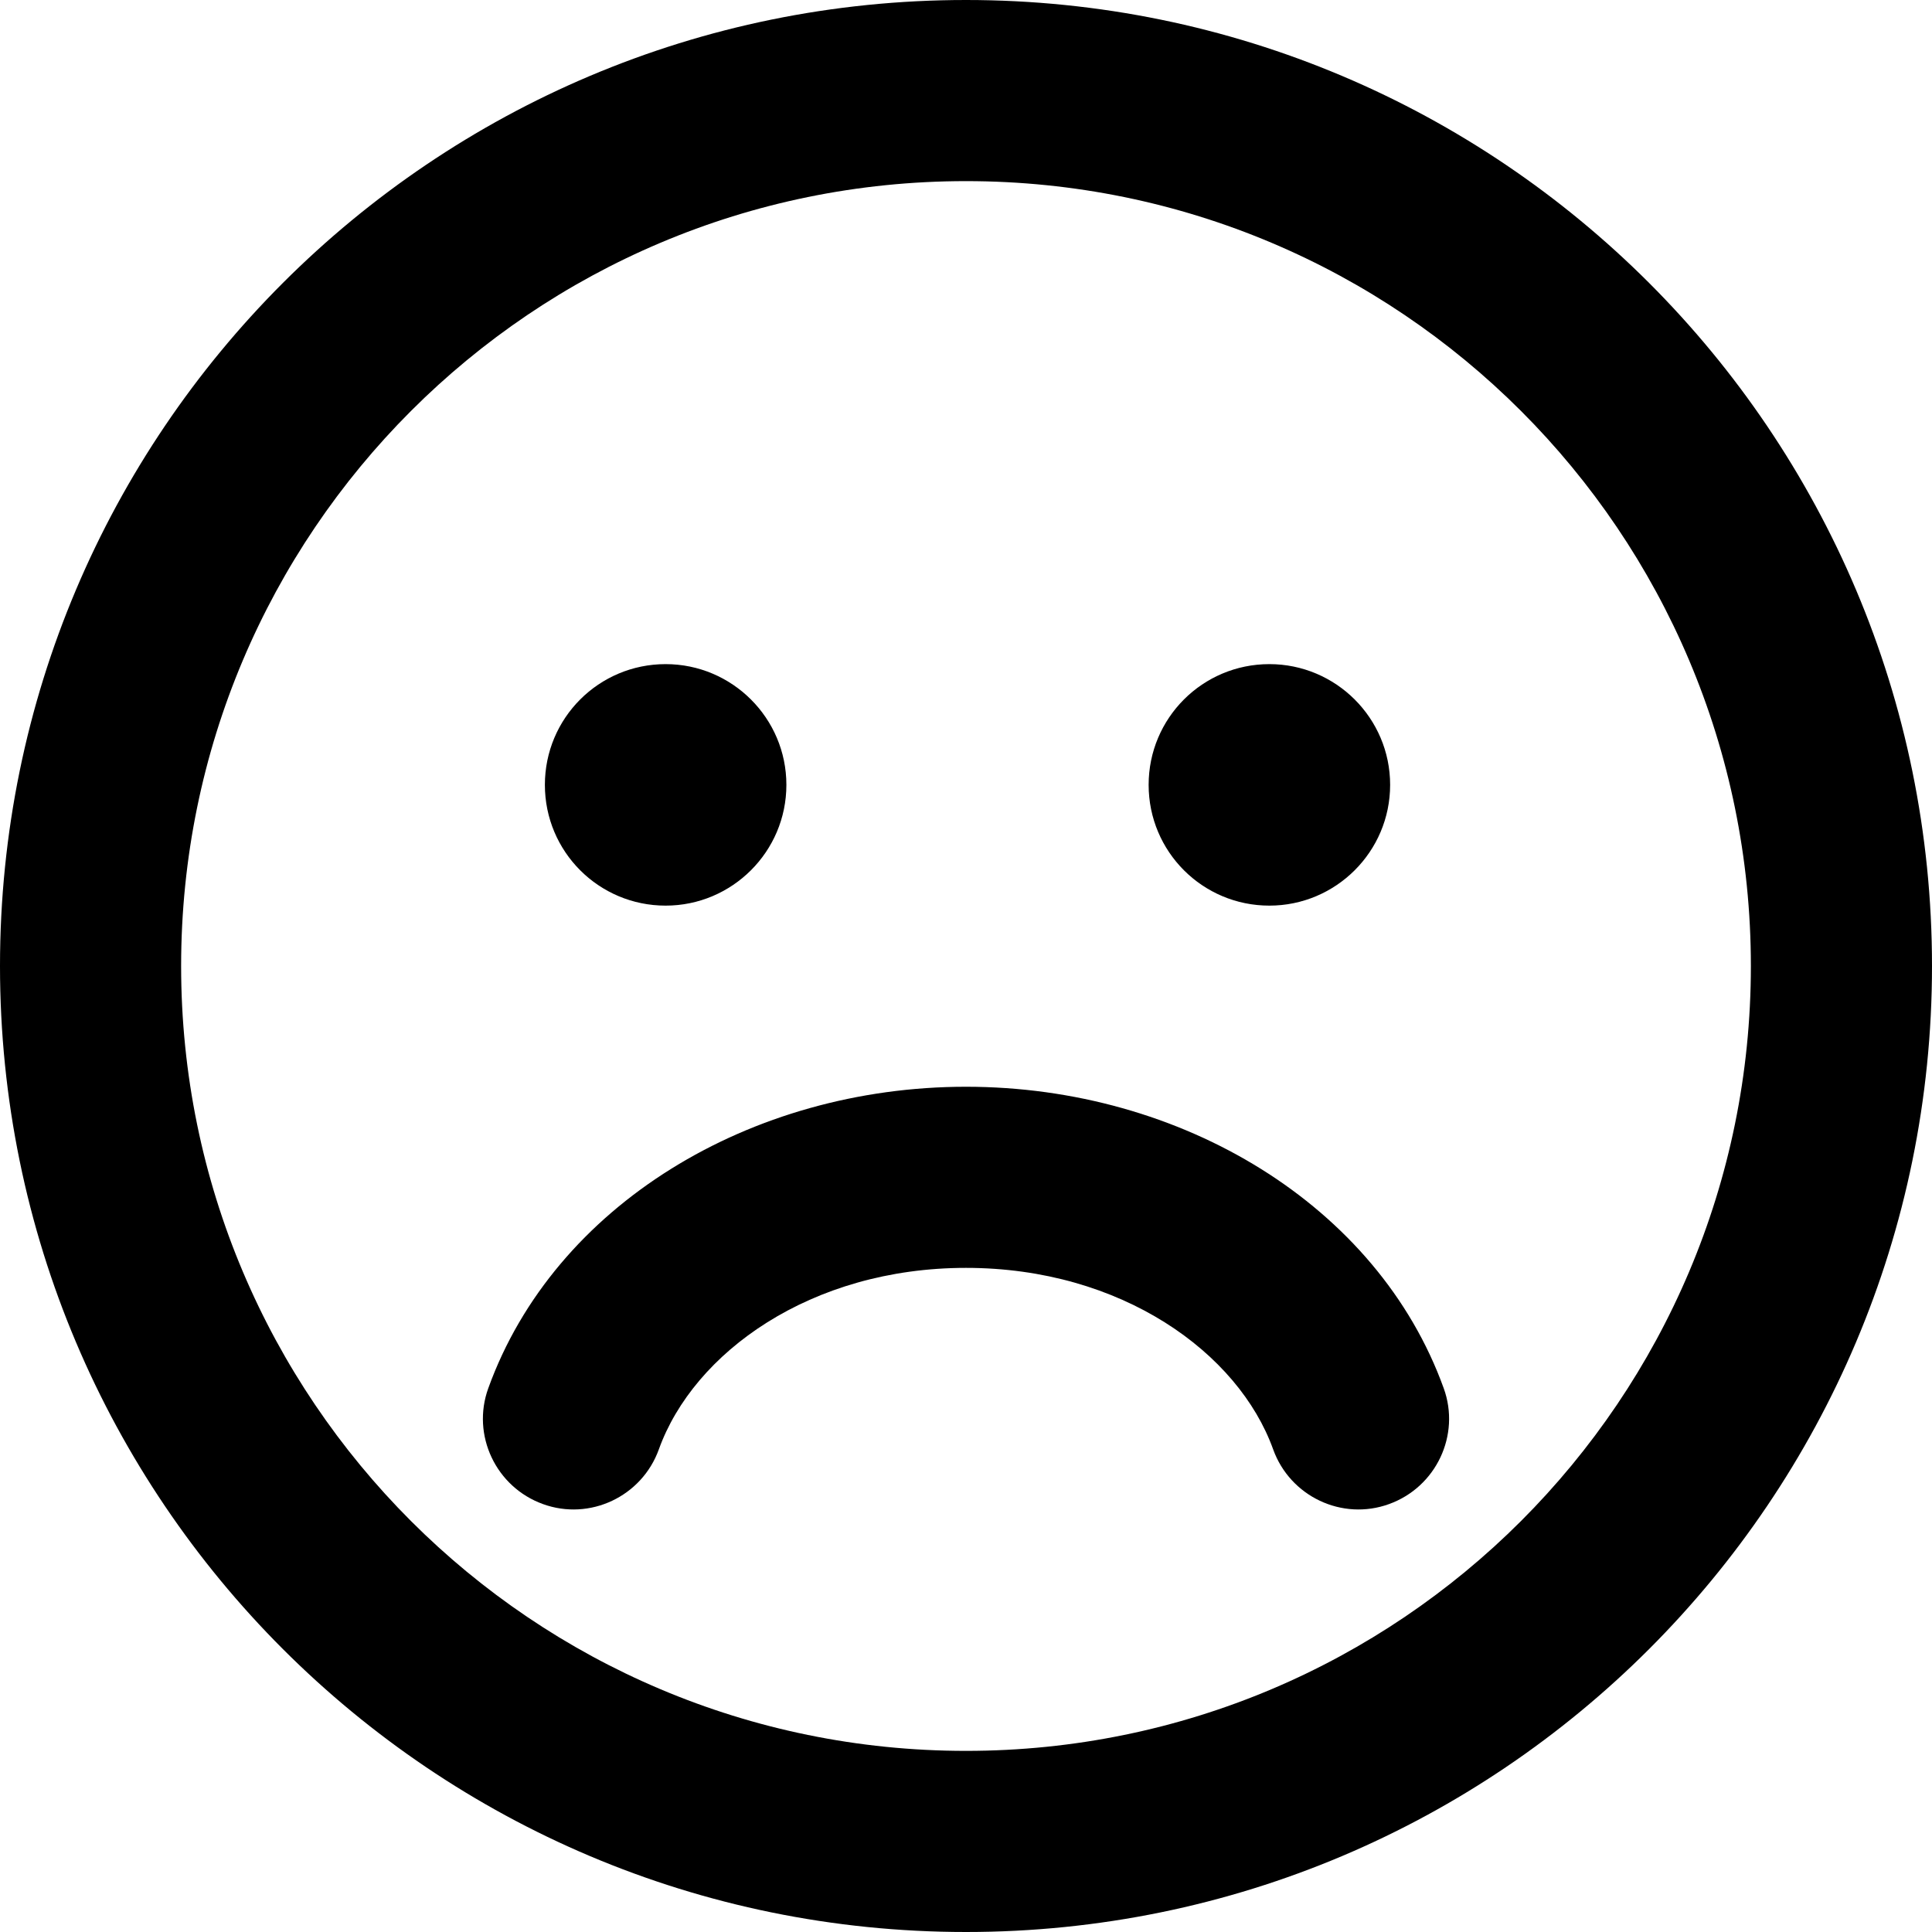
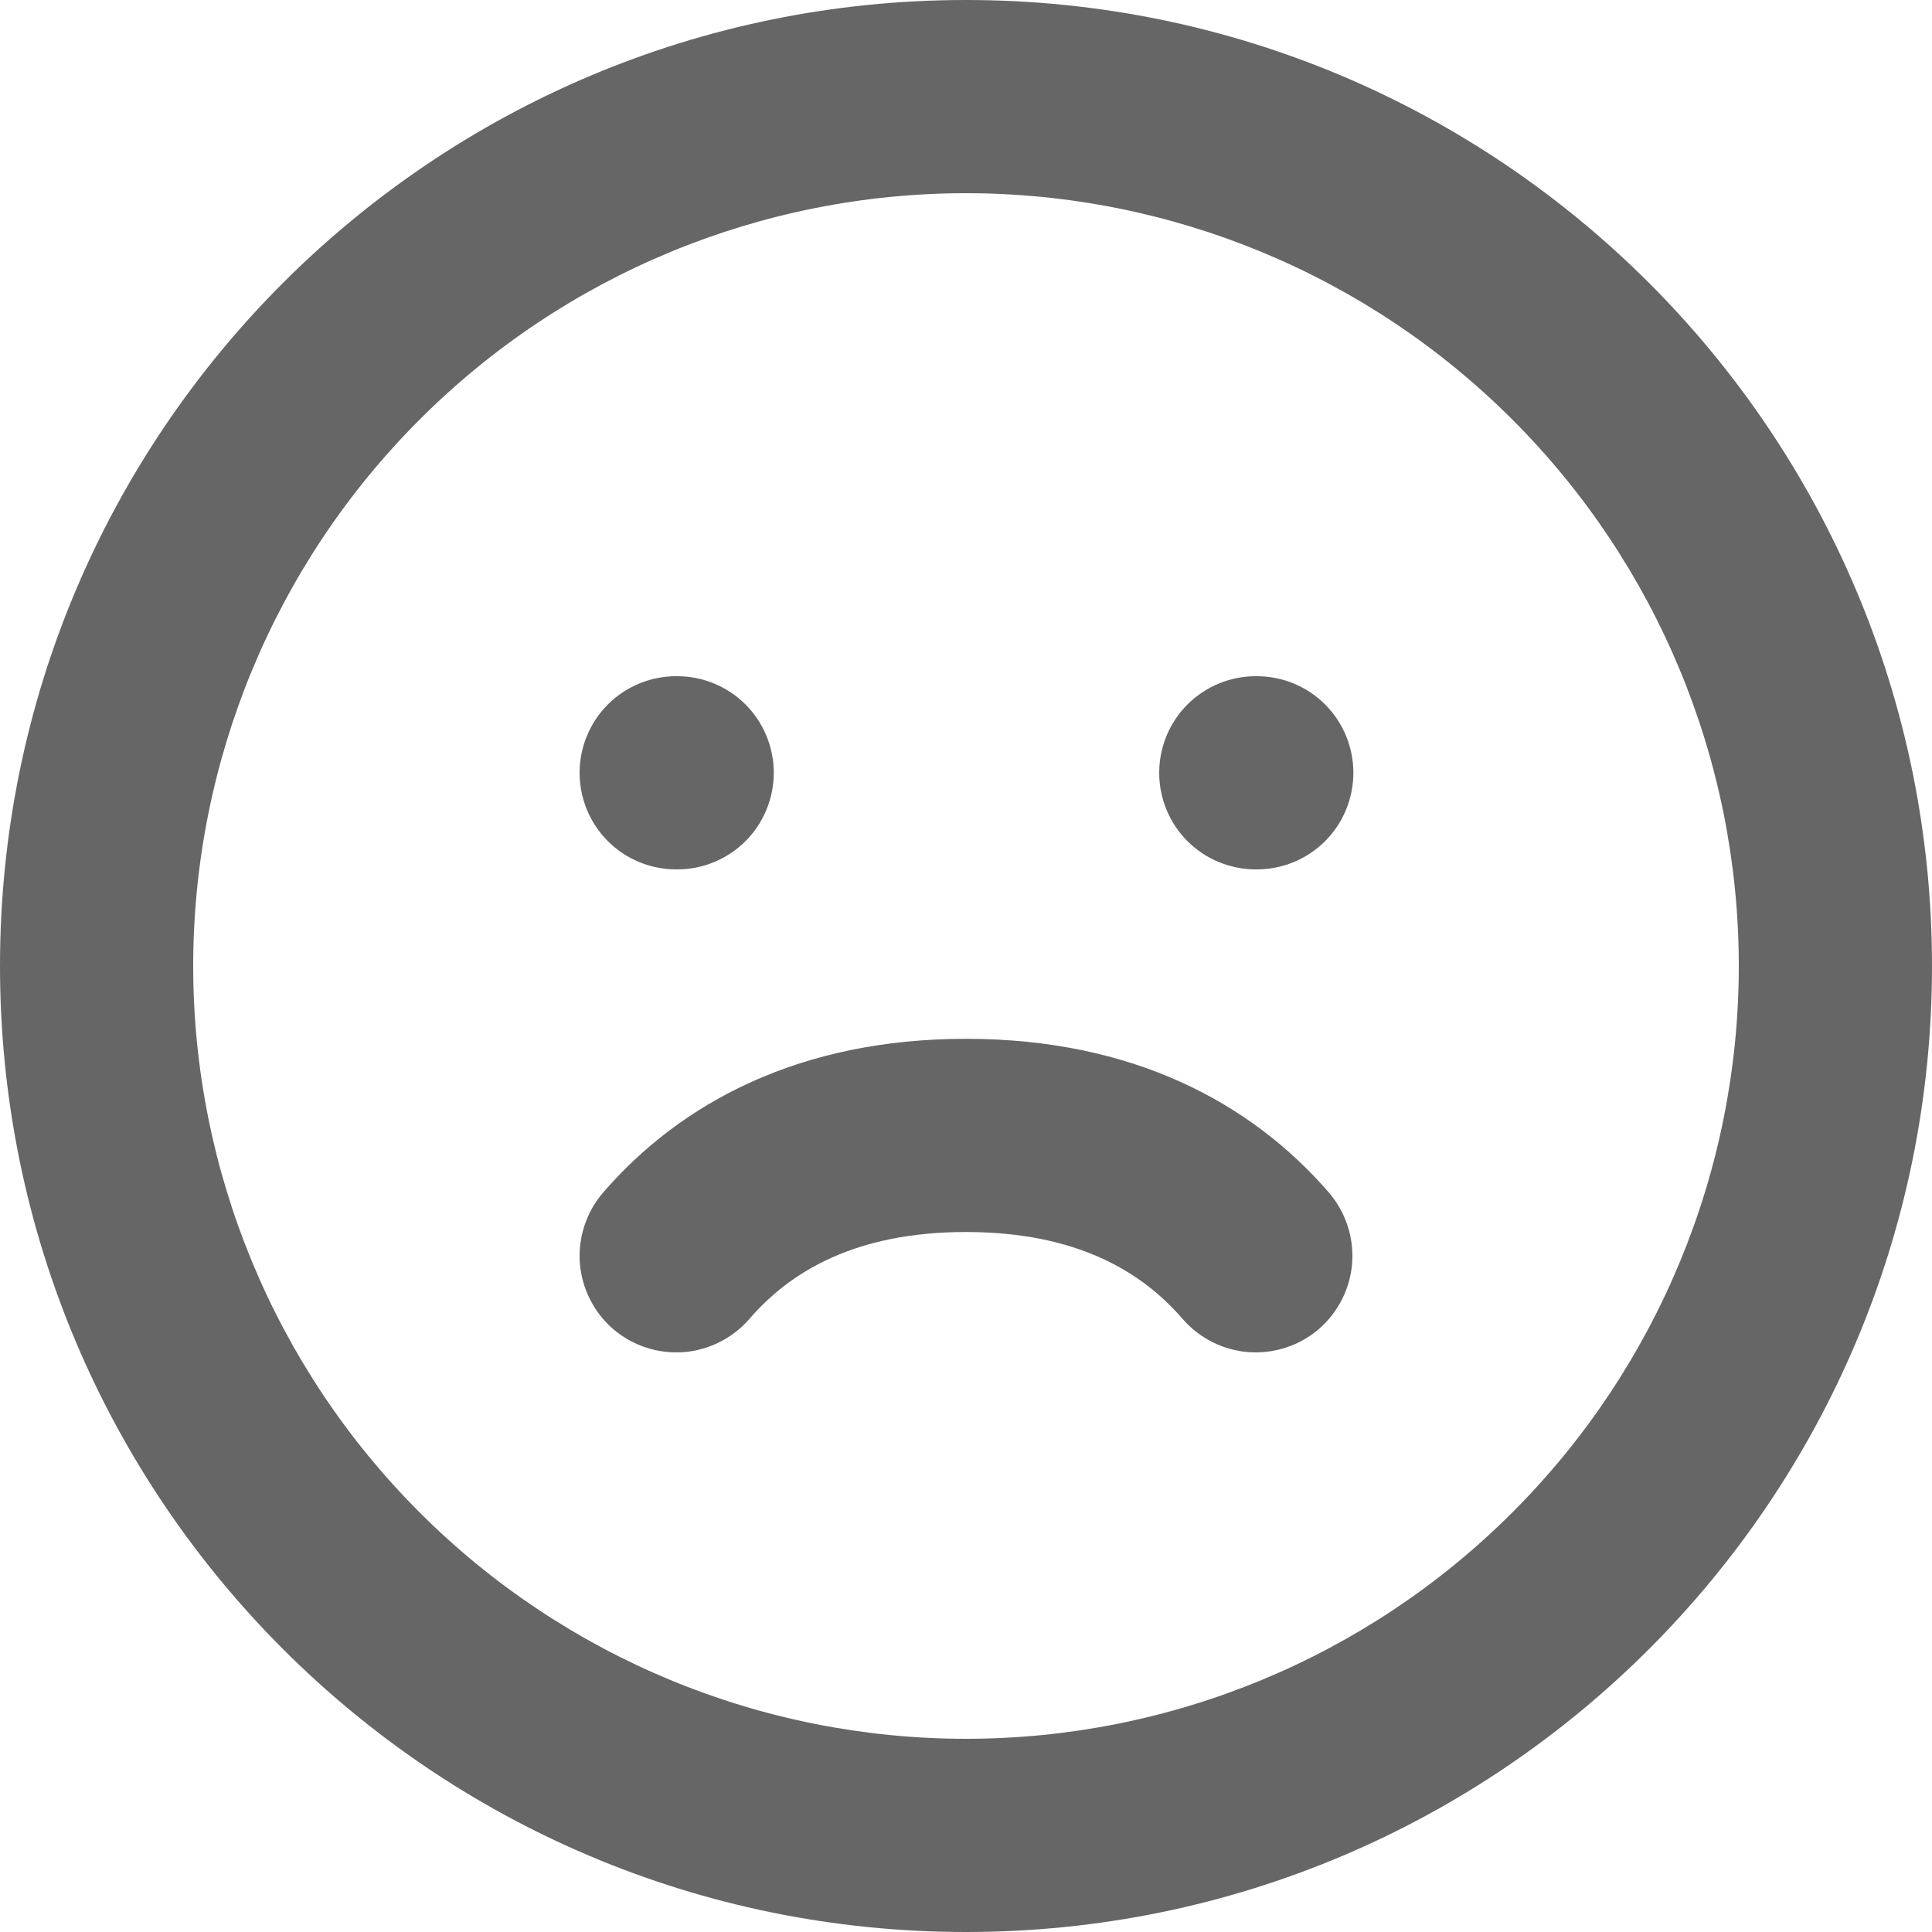
- <svg xmlns="http://www.w3.org/2000/svg" viewBox="0 0 512 512">
-   <path d="M143.9 398.6C131.4 394.1 124.9 380.3 129.4 367.9C146.9 319.4 198.9 288 256 288C313.1 288 365.1 319.4 382.6 367.9C387.1 380.3 380.6 394.1 368.1 398.6C355.7 403.1 341.9 396.6 337.4 384.1C328.2 358.5 297.2 336 256 336C214.8 336 183.8 358.5 174.6 384.1C170.1 396.6 156.3 403.1 143.9 398.6V398.6zM208.4 208C208.4 225.7 194 240 176.4 240C158.7 240 144.4 225.7 144.4 208C144.4 190.3 158.7 176 176.4 176C194 176 208.4 190.3 208.4 208zM304.4 208C304.4 190.3 318.7 176 336.4 176C354 176 368.4 190.3 368.4 208C368.4 225.7 354 240 336.4 240C318.7 240 304.4 225.7 304.4 208zM512 256C512 397.4 397.4 512 256 512C114.6 512 0 397.4 0 256C0 114.6 114.6 0 256 0C397.4 0 512 114.6 512 256zM256 48C141.1 48 48 141.1 48 256C48 370.9 141.1 464 256 464C370.9 464 464 370.9 464 256C464 141.1 370.9 48 256 48z" />
+ <svg xmlns="http://www.w3.org/2000/svg" width="16" height="16" viewBox="0 0 16 16" fill="none">
+   <path fill-rule="evenodd" clip-rule="evenodd" d="M1.6 8C1.6 6.303 2.274 4.675 3.475 3.475C4.675 2.274 6.303 1.6 8 1.6C9.697 1.6 11.325 2.274 12.525 3.475C13.726 4.675 14.4 6.303 14.4 8C14.4 9.697 13.726 11.325 12.525 12.525C11.325 13.726 9.697 14.4 8 14.4C6.303 14.4 4.675 13.726 3.475 12.525C2.274 11.325 1.6 9.697 1.6 8ZM8 0C3.582 0 0 3.582 0 8C0 12.418 3.582 16 8 16C12.418 16 16 12.418 16 8C16 3.582 12.418 0 8 0ZM9.794 10.923C9.933 11.083 10.13 11.182 10.341 11.198C10.553 11.213 10.762 11.144 10.923 11.006C11.083 10.867 11.182 10.67 11.198 10.459C11.213 10.247 11.144 10.038 11.006 9.877C10.358 9.128 9.374 8.603 8 8.603C6.627 8.603 5.642 9.128 4.994 9.877C4.856 10.038 4.787 10.247 4.802 10.459C4.818 10.67 4.917 10.867 5.077 11.006C5.238 11.144 5.447 11.213 5.659 11.198C5.87 11.182 6.067 11.083 6.206 10.923C6.541 10.535 7.078 10.203 8 10.203C8.922 10.203 9.459 10.535 9.794 10.923ZM4.8 6.4C4.8 6.188 4.884 5.984 5.034 5.834C5.184 5.684 5.388 5.6 5.6 5.6H5.608C5.82 5.6 6.024 5.684 6.174 5.834C6.324 5.984 6.408 6.188 6.408 6.4C6.408 6.612 6.324 6.816 6.174 6.966C6.024 7.116 5.82 7.2 5.608 7.2H5.6C5.388 7.2 5.184 7.116 5.034 6.966C4.884 6.816 4.8 6.612 4.8 6.4ZM10.4 5.6C10.188 5.6 9.984 5.684 9.834 5.834C9.684 5.984 9.6 6.188 9.6 6.4C9.6 6.612 9.684 6.816 9.834 6.966C9.984 7.116 10.188 7.2 10.4 7.2H10.408C10.62 7.2 10.824 7.116 10.974 6.966C11.124 6.816 11.208 6.612 11.208 6.4C11.208 6.188 11.124 5.984 10.974 5.834C10.824 5.684 10.62 5.6 10.408 5.6H10.4Z" fill="black" fill-opacity="0.6" />
</svg>
